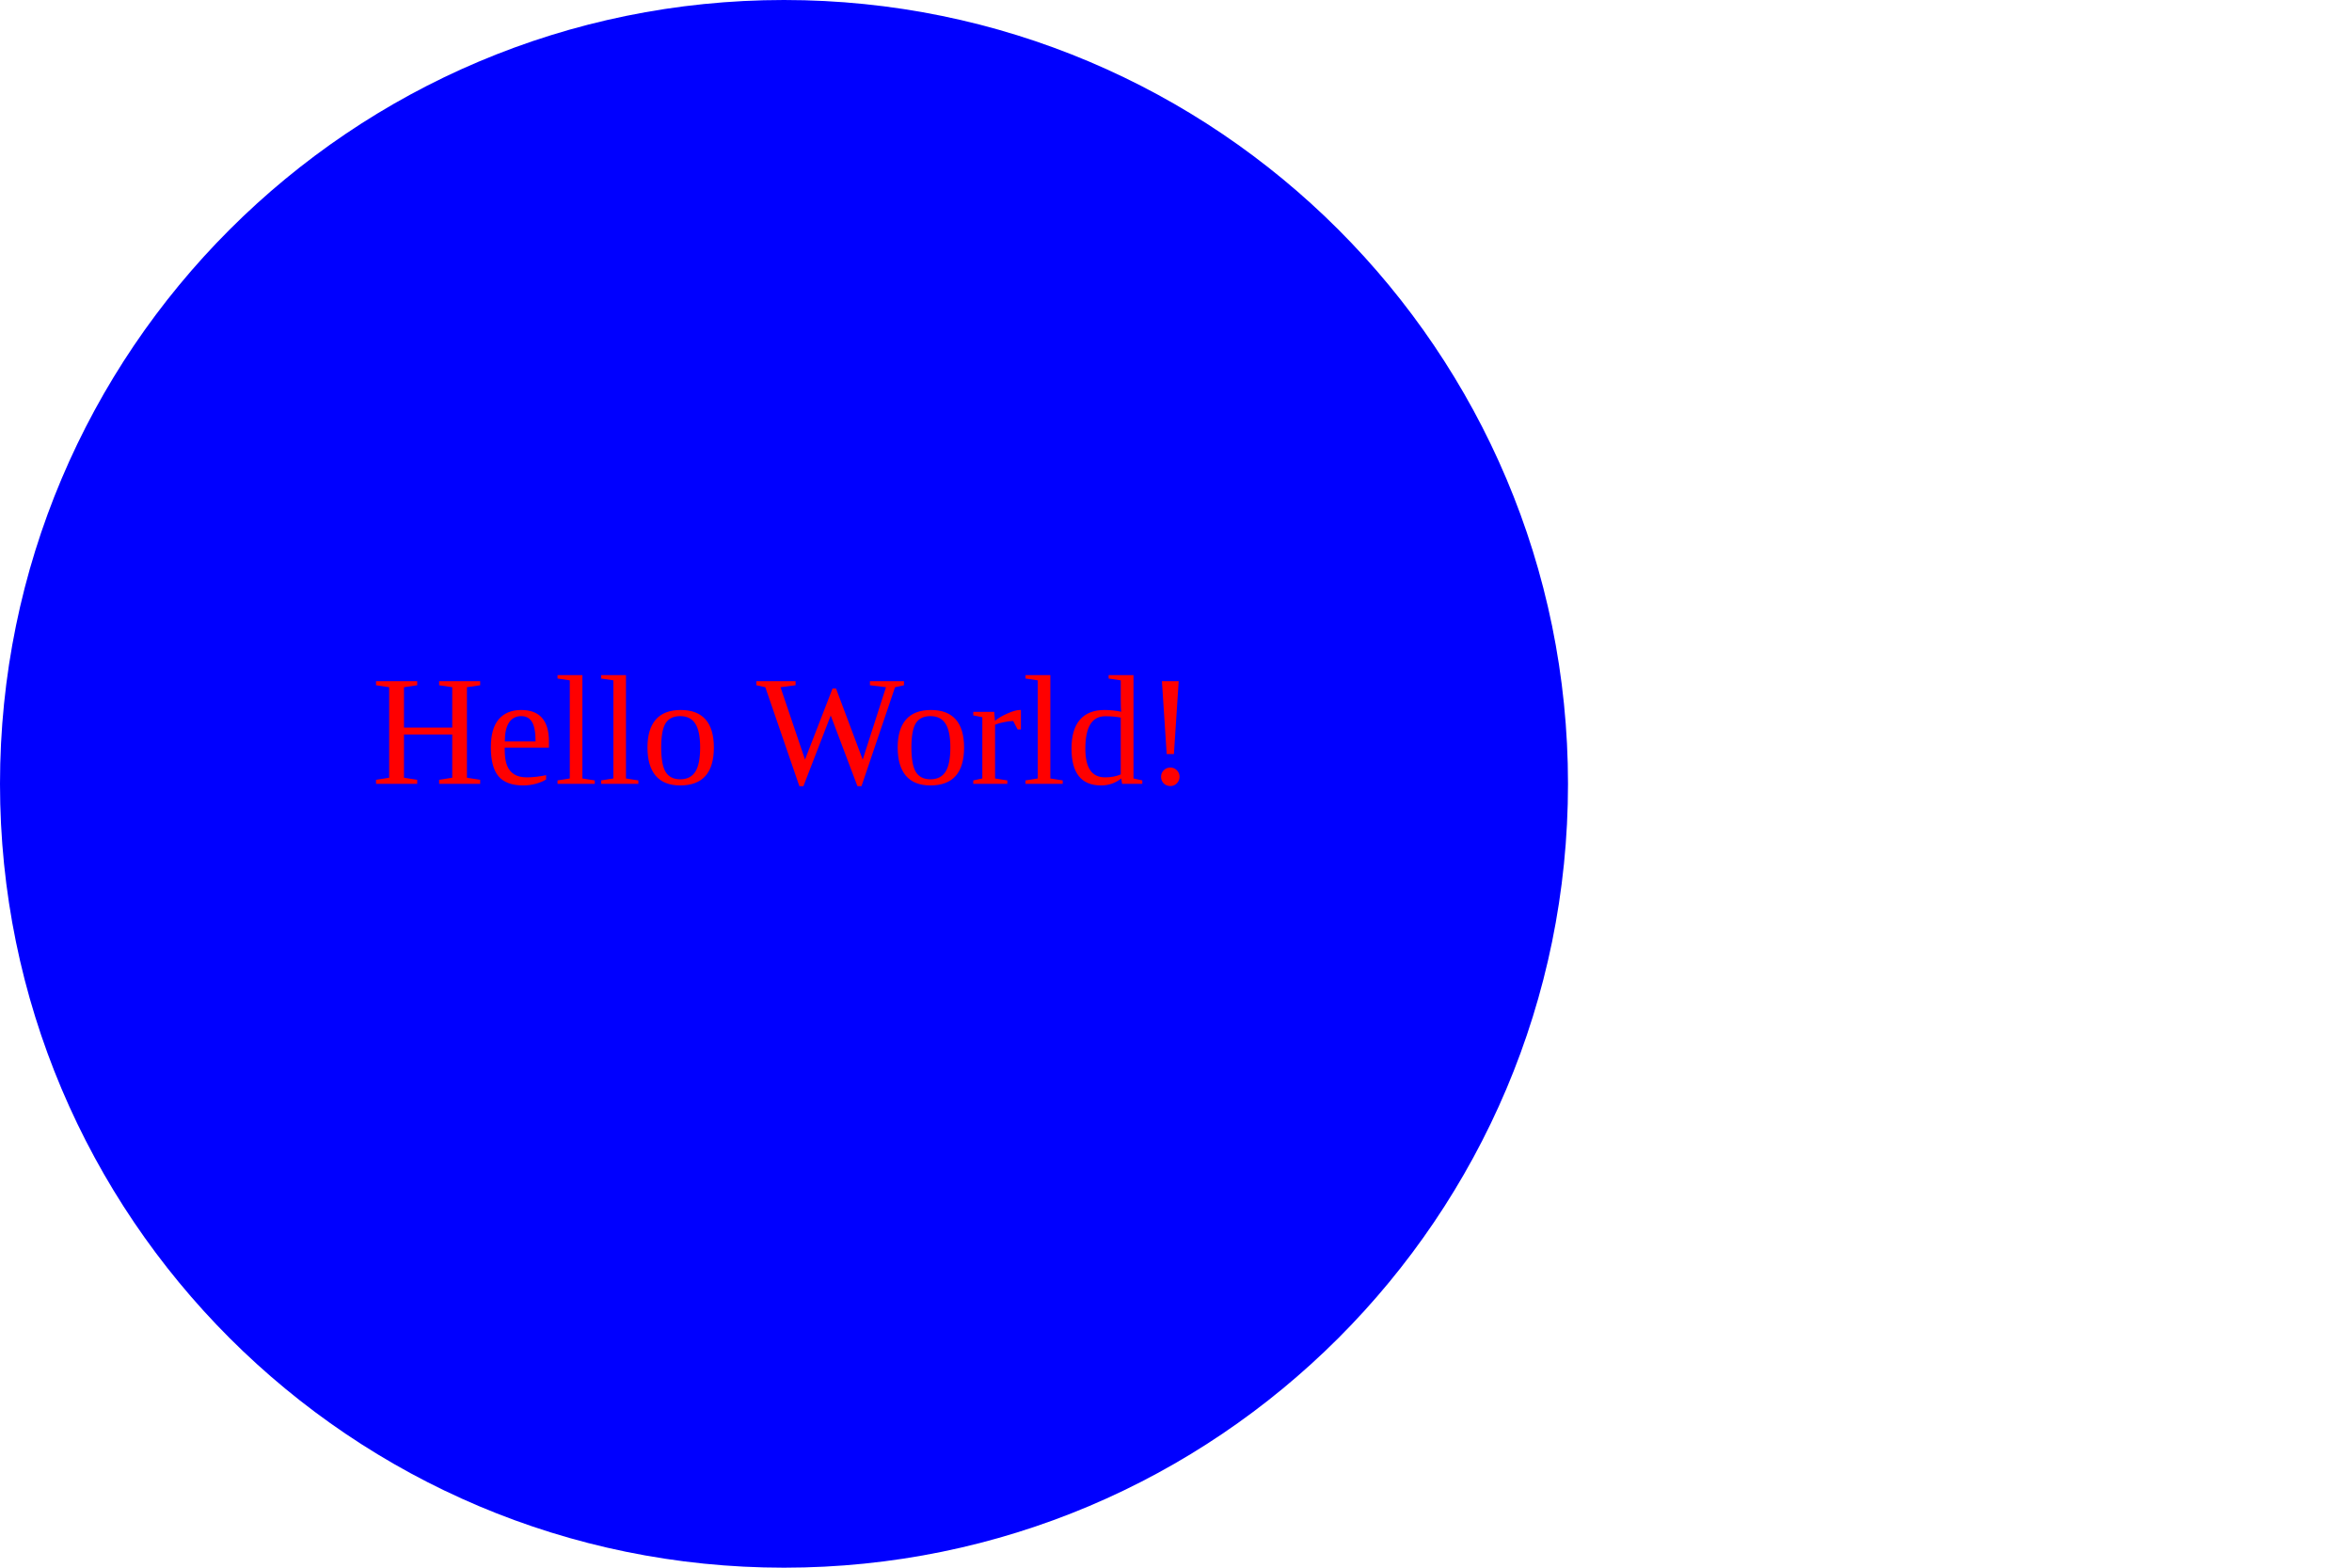
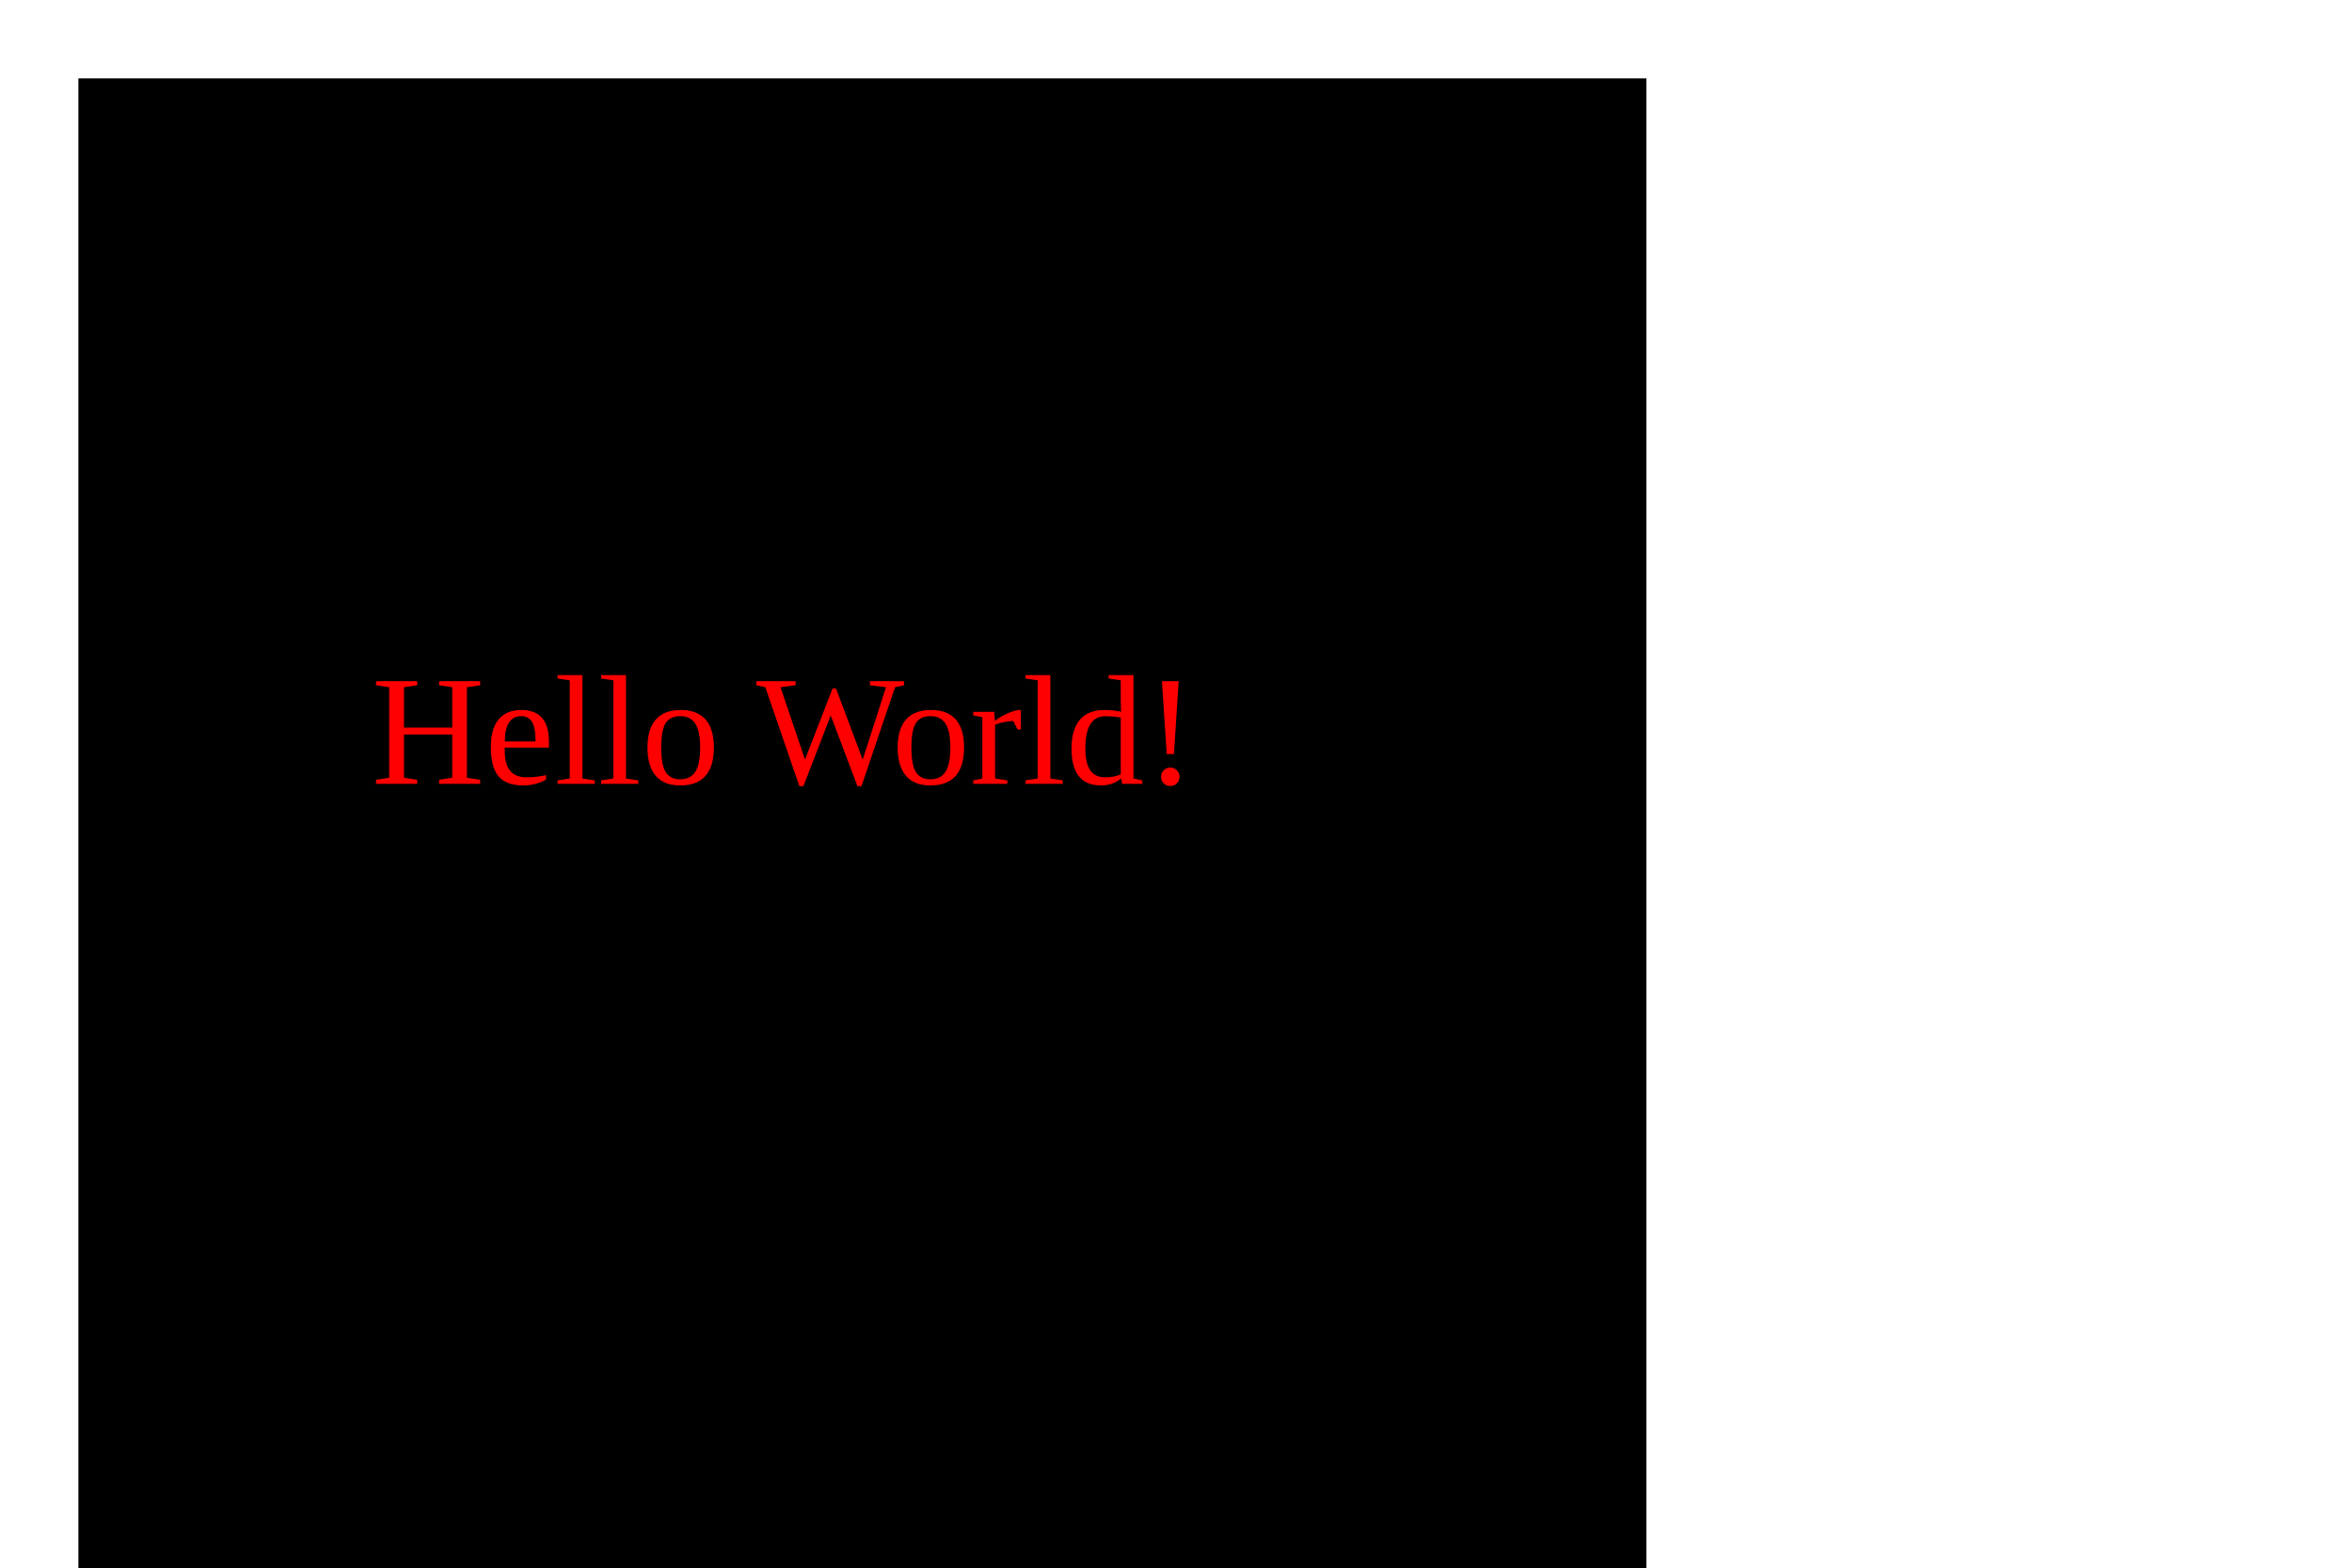
<svg xmlns="http://www.w3.org/2000/svg" width="300" height="200" version="1.1">
-   <circle cx="100" cy="100" r="100" width="100%" height="100%" fill="blue" />
+   <rect x="10" y="10" width="200" height="200" fill="${this.color}" />
  <text x="100" y="100" fill="red" font-size="20px" text-anchor="middle" alignment-baseline="middle">Hello World!</text>
</svg>
